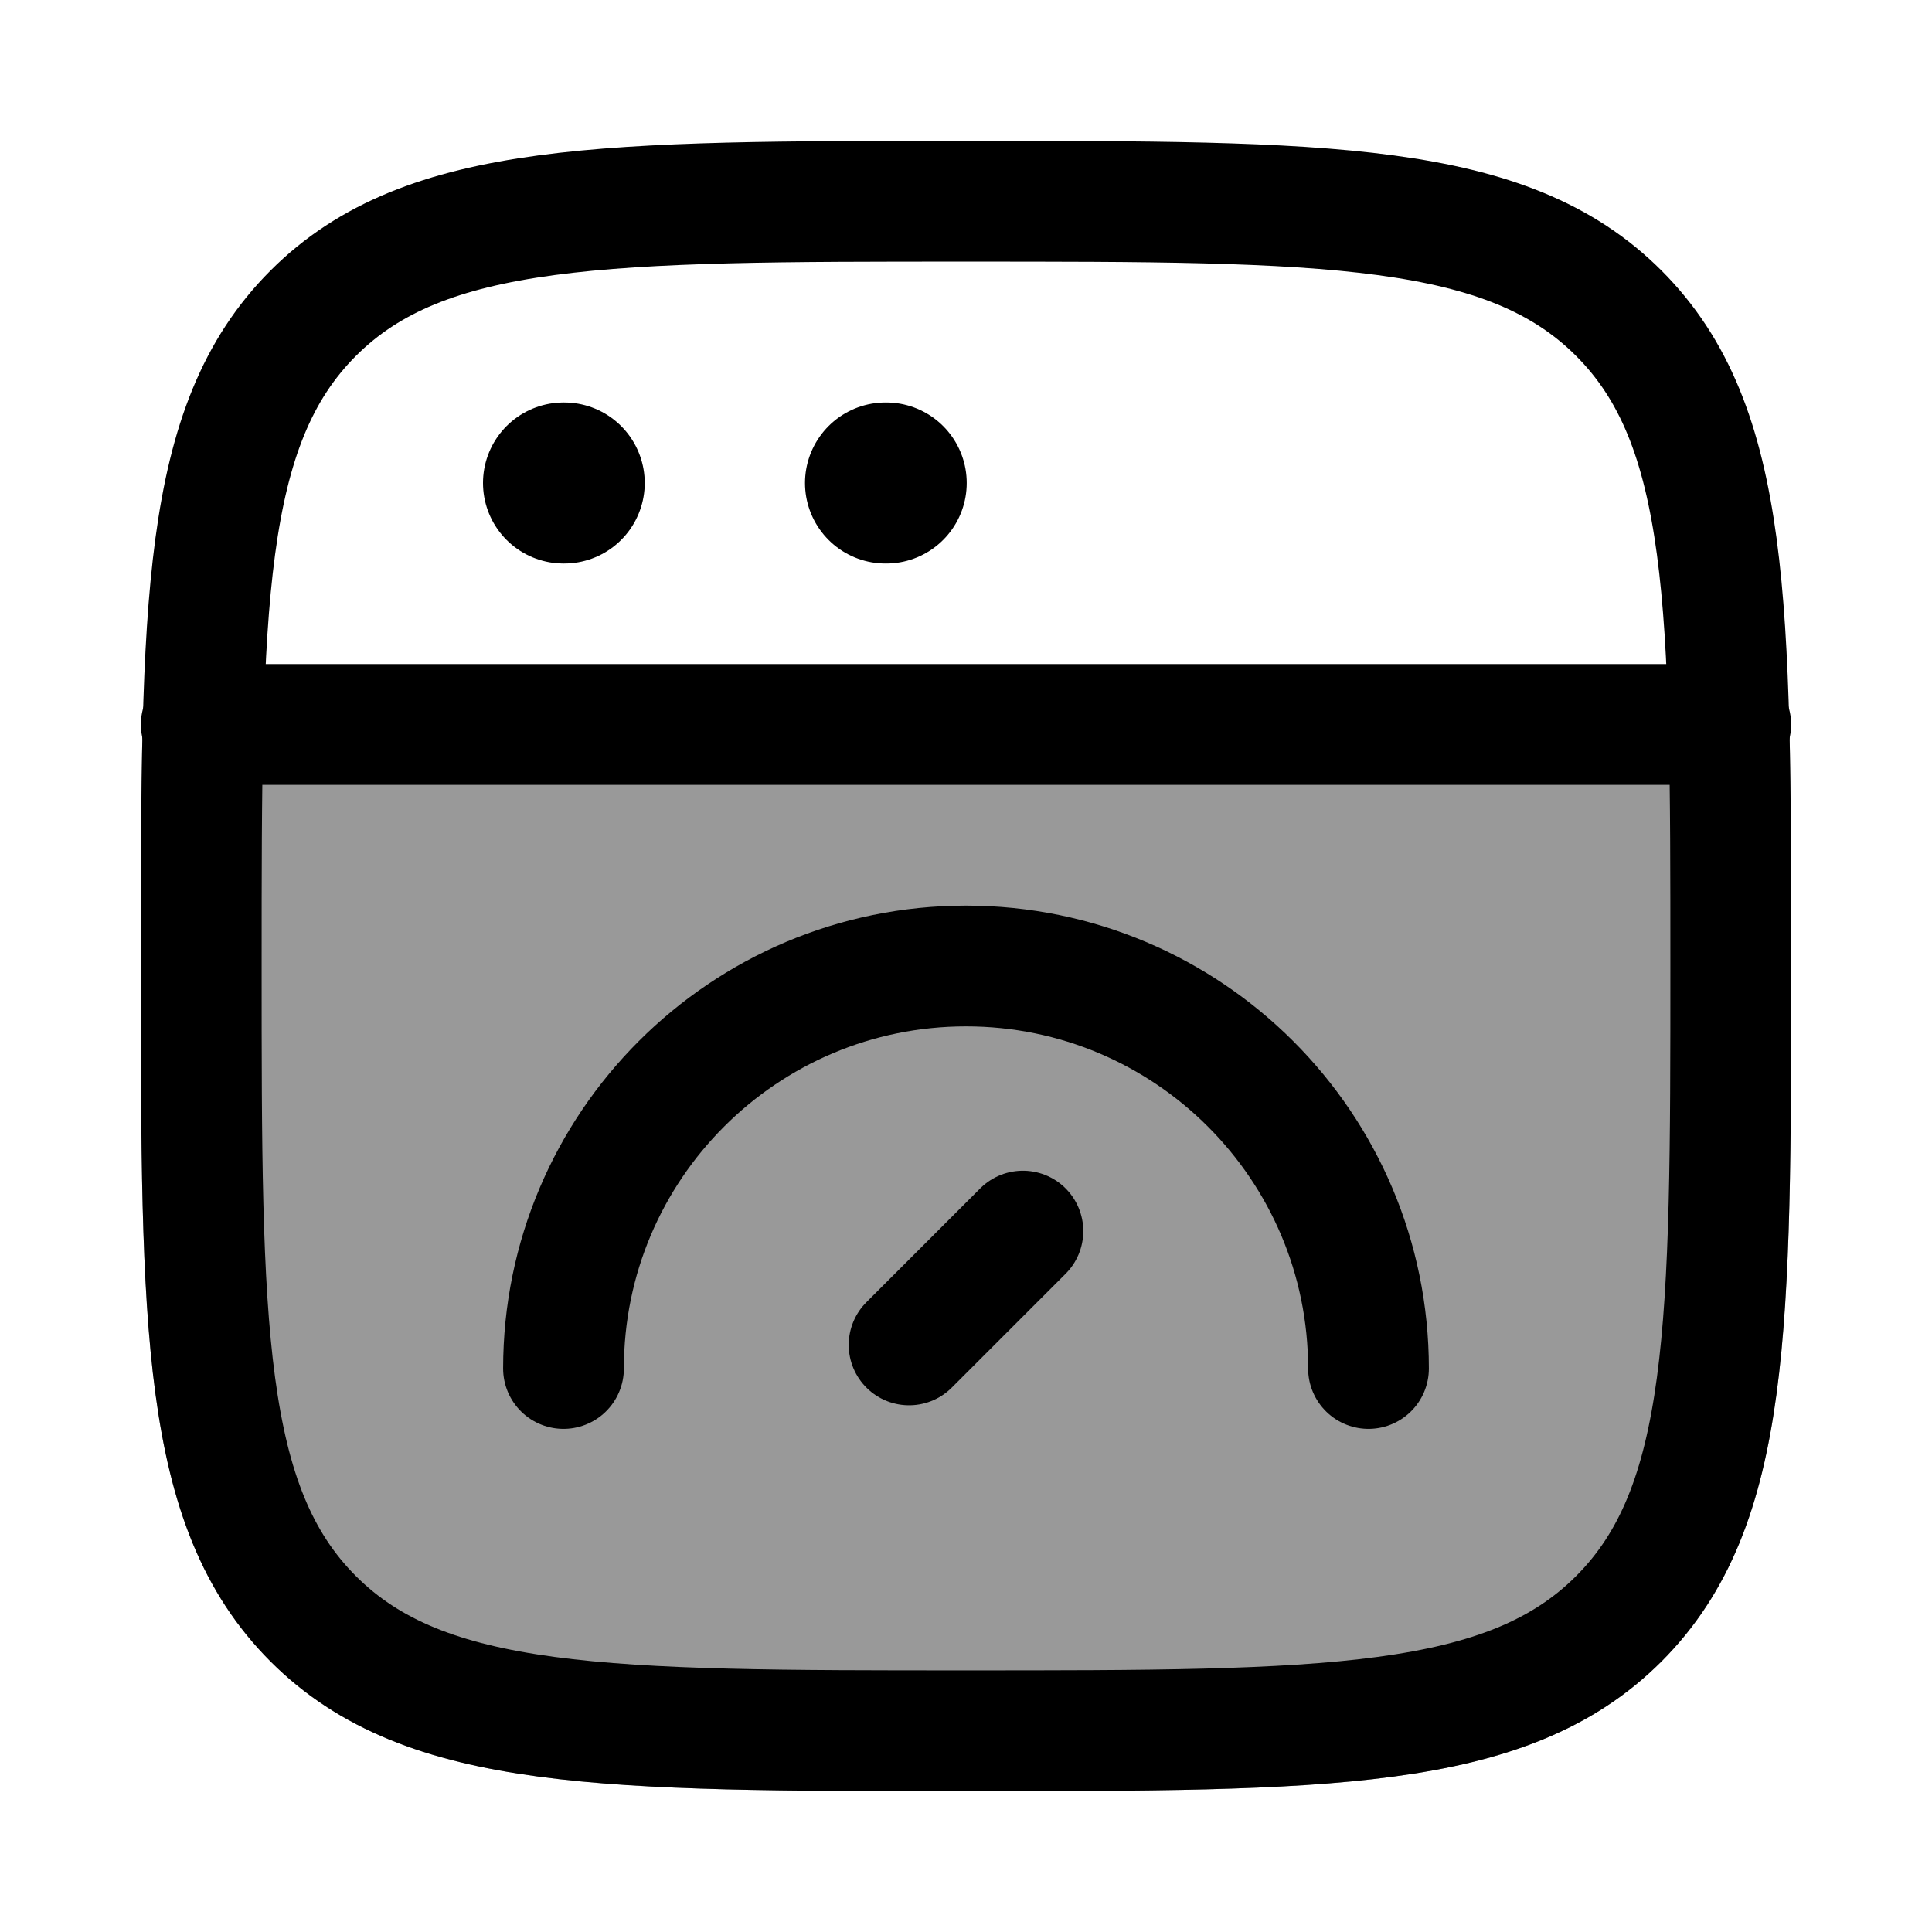
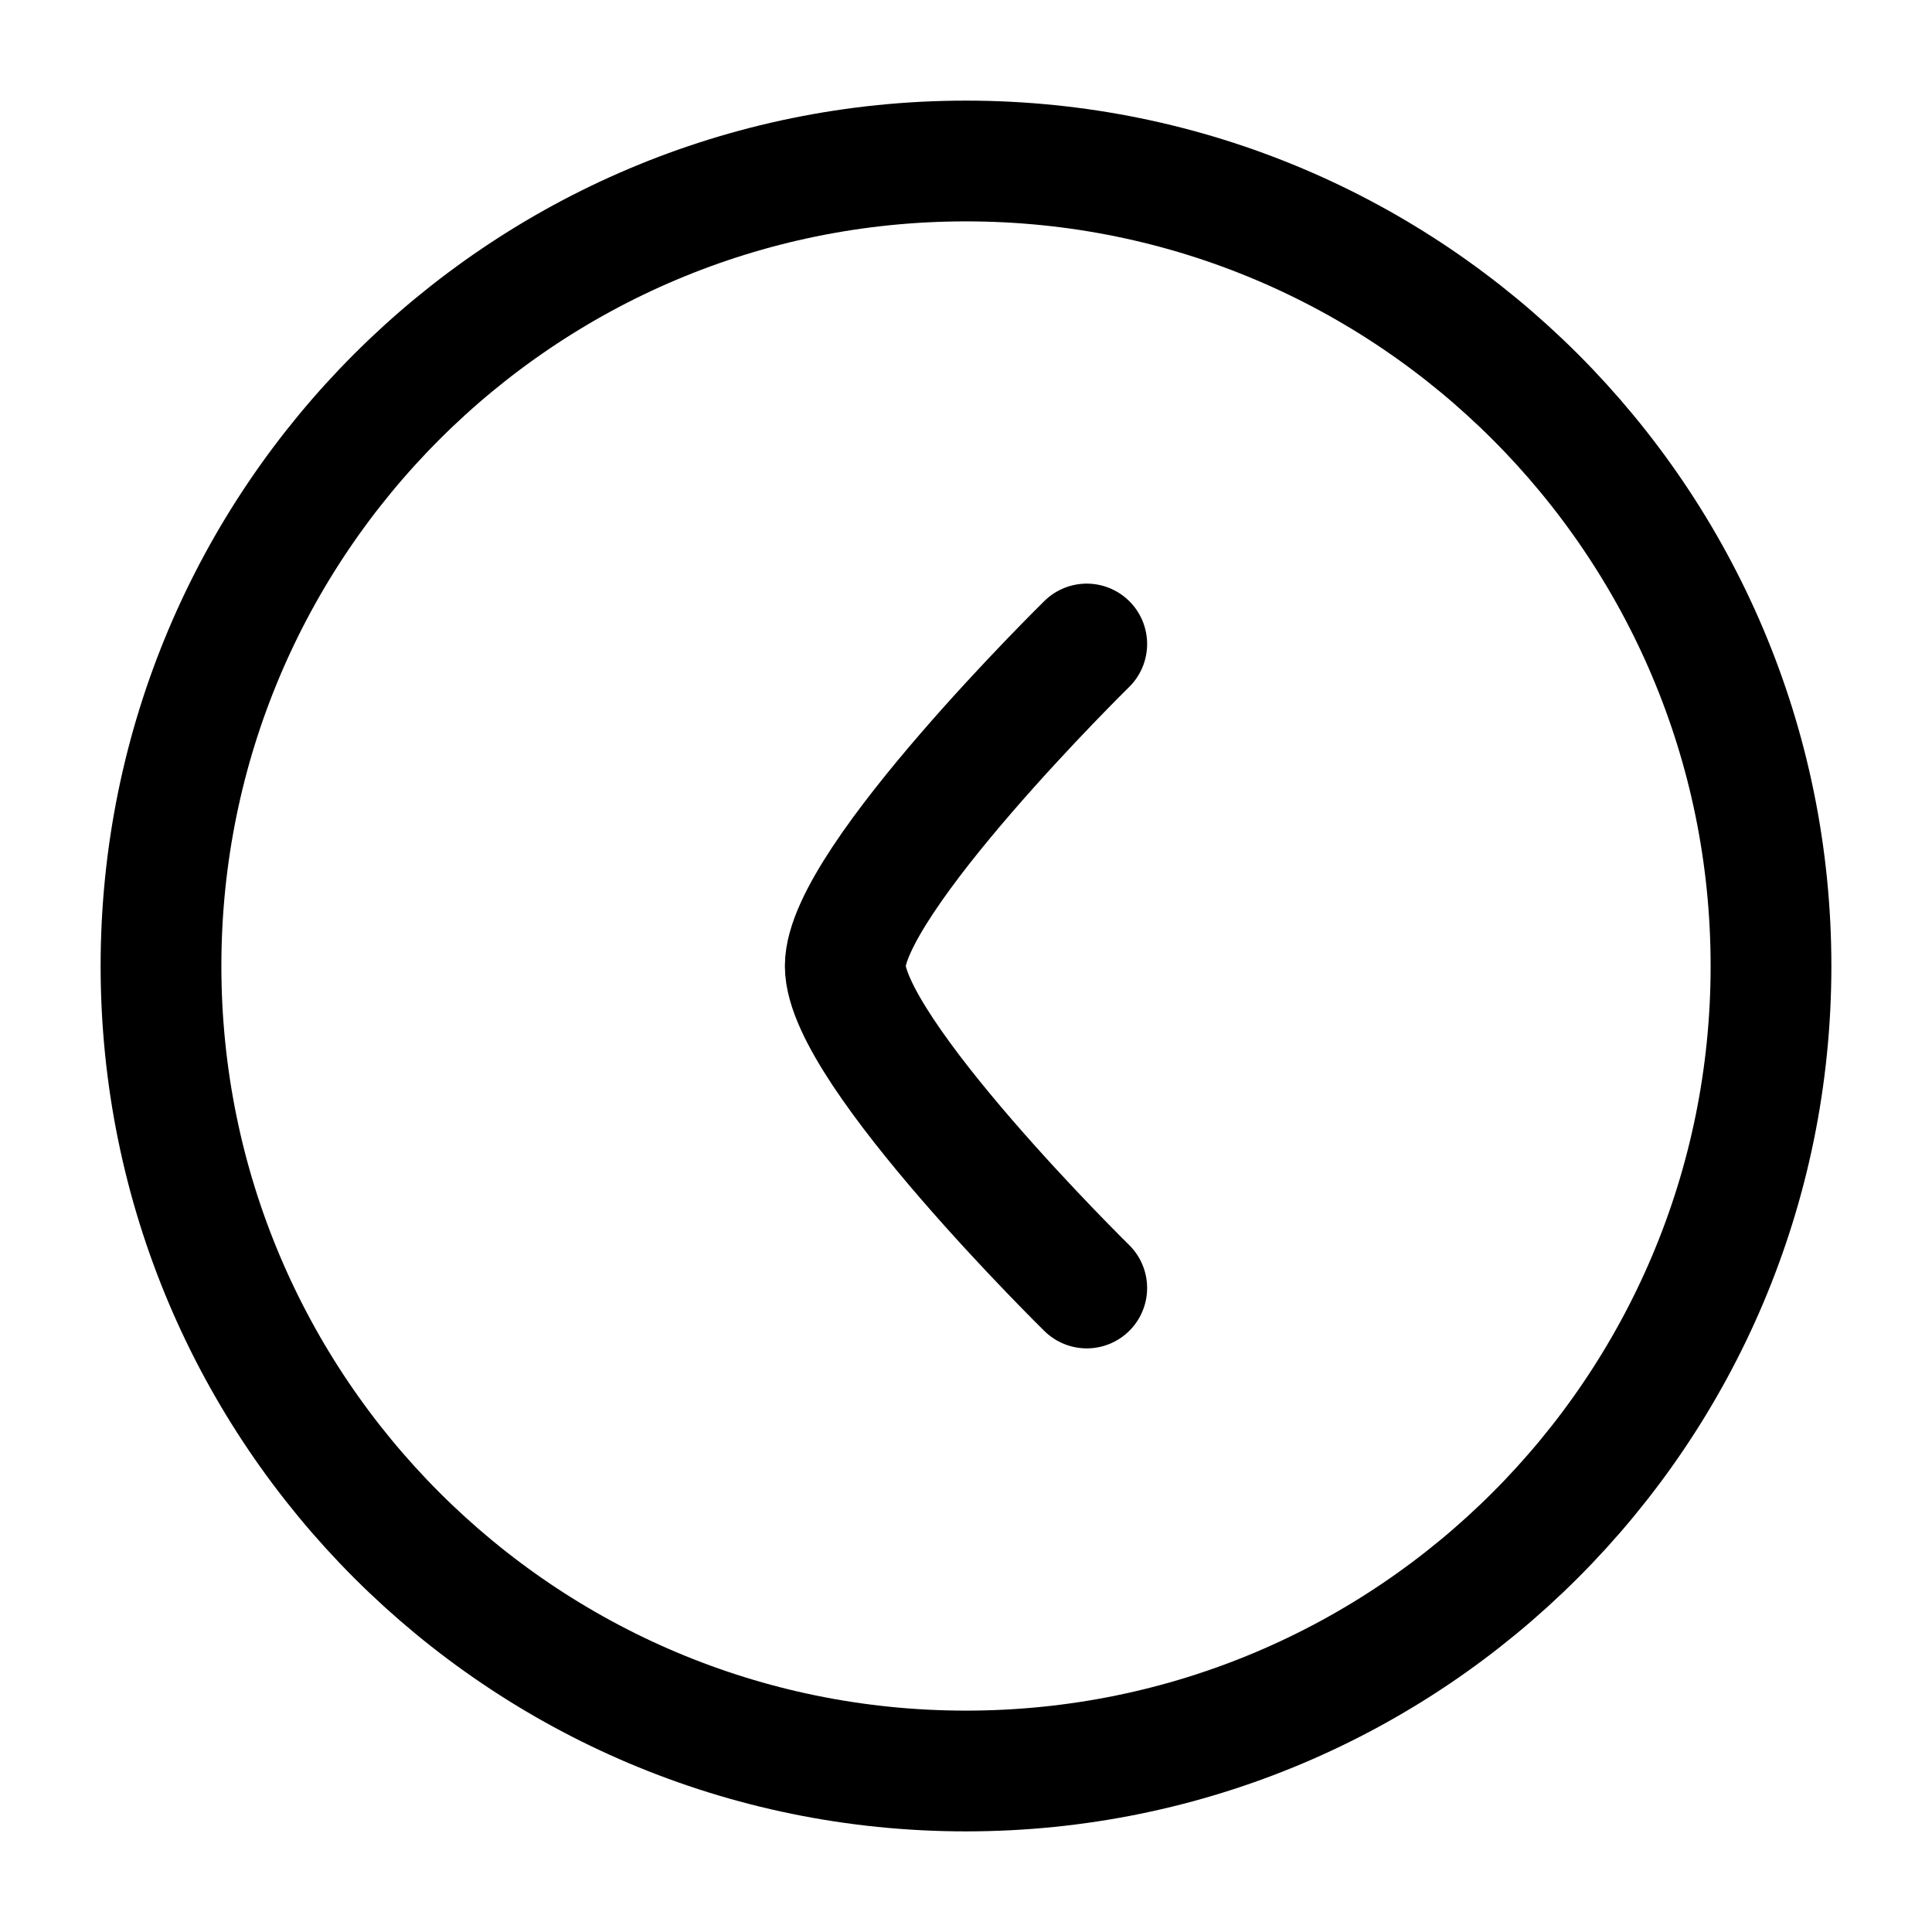
- <svg xmlns="http://www.w3.org/2000/svg" width="24" height="24" viewBox="0 0 24 24" fill="none" stroke="currentColor" stroke-width="1.5" stroke-linecap="round" stroke-linejoin="round">
-   <path opacity="0.4" d="M3.891 20.109C5.282 21.5 7.522 21.5 12 21.5C16.478 21.5 18.718 21.5 20.109 20.109C21.5 18.718 21.5 16.478 21.5 12C21.5 10.863 21.5 9.871 21.477 9H2.523C2.5 9.871 2.5 10.863 2.5 12C2.5 16.478 2.5 18.718 3.891 20.109Z" fill="currentColor" />
-   <path d="M2.5 12C2.5 7.522 2.5 5.282 3.891 3.891C5.282 2.5 7.522 2.5 12 2.5C16.478 2.5 18.718 2.5 20.109 3.891C21.5 5.282 21.5 7.522 21.5 12C21.5 16.478 21.5 18.718 20.109 20.109C18.718 21.5 16.478 21.5 12 21.5C7.522 21.5 5.282 21.5 3.891 20.109C2.5 18.718 2.5 16.478 2.5 12Z" stroke="currentColor" stroke-width="1.5" />
-   <path d="M2.5 9H21.5" stroke="currentColor" stroke-width="1.5" stroke-linejoin="round" />
-   <path d="M7 6H7.009" stroke="currentColor" stroke-width="2" stroke-linecap="round" stroke-linejoin="round" />
-   <path d="M11 6H11.009" stroke="currentColor" stroke-width="2" stroke-linecap="round" stroke-linejoin="round" />
-   <path d="M17 17C17 14.239 14.761 12 12 12C9.239 12 7 14.239 7 17" stroke="currentColor" stroke-width="1.5" stroke-linecap="round" />
-   <path d="M12.707 15.293L11.293 16.707" stroke="currentColor" stroke-width="1.5" stroke-linecap="round" stroke-linejoin="round" />
+ <svg xmlns="http://www.w3.org/2000/svg" viewBox="0 0 24 24" width="24" height="24" fill="none" stroke="currentColor" stroke-width="1.5" stroke-linecap="round" stroke-linejoin="round">
+   <circle cx="12" cy="12" r="10" stroke="currentColor" stroke-width="1.5" />
+   <path d="M13.5 16C13.5 16 10.5 13.054 10.5 12C10.5 10.946 13.5 8 13.5 8" stroke="currentColor" stroke-width="1.5" stroke-linecap="round" stroke-linejoin="round" />
</svg>
